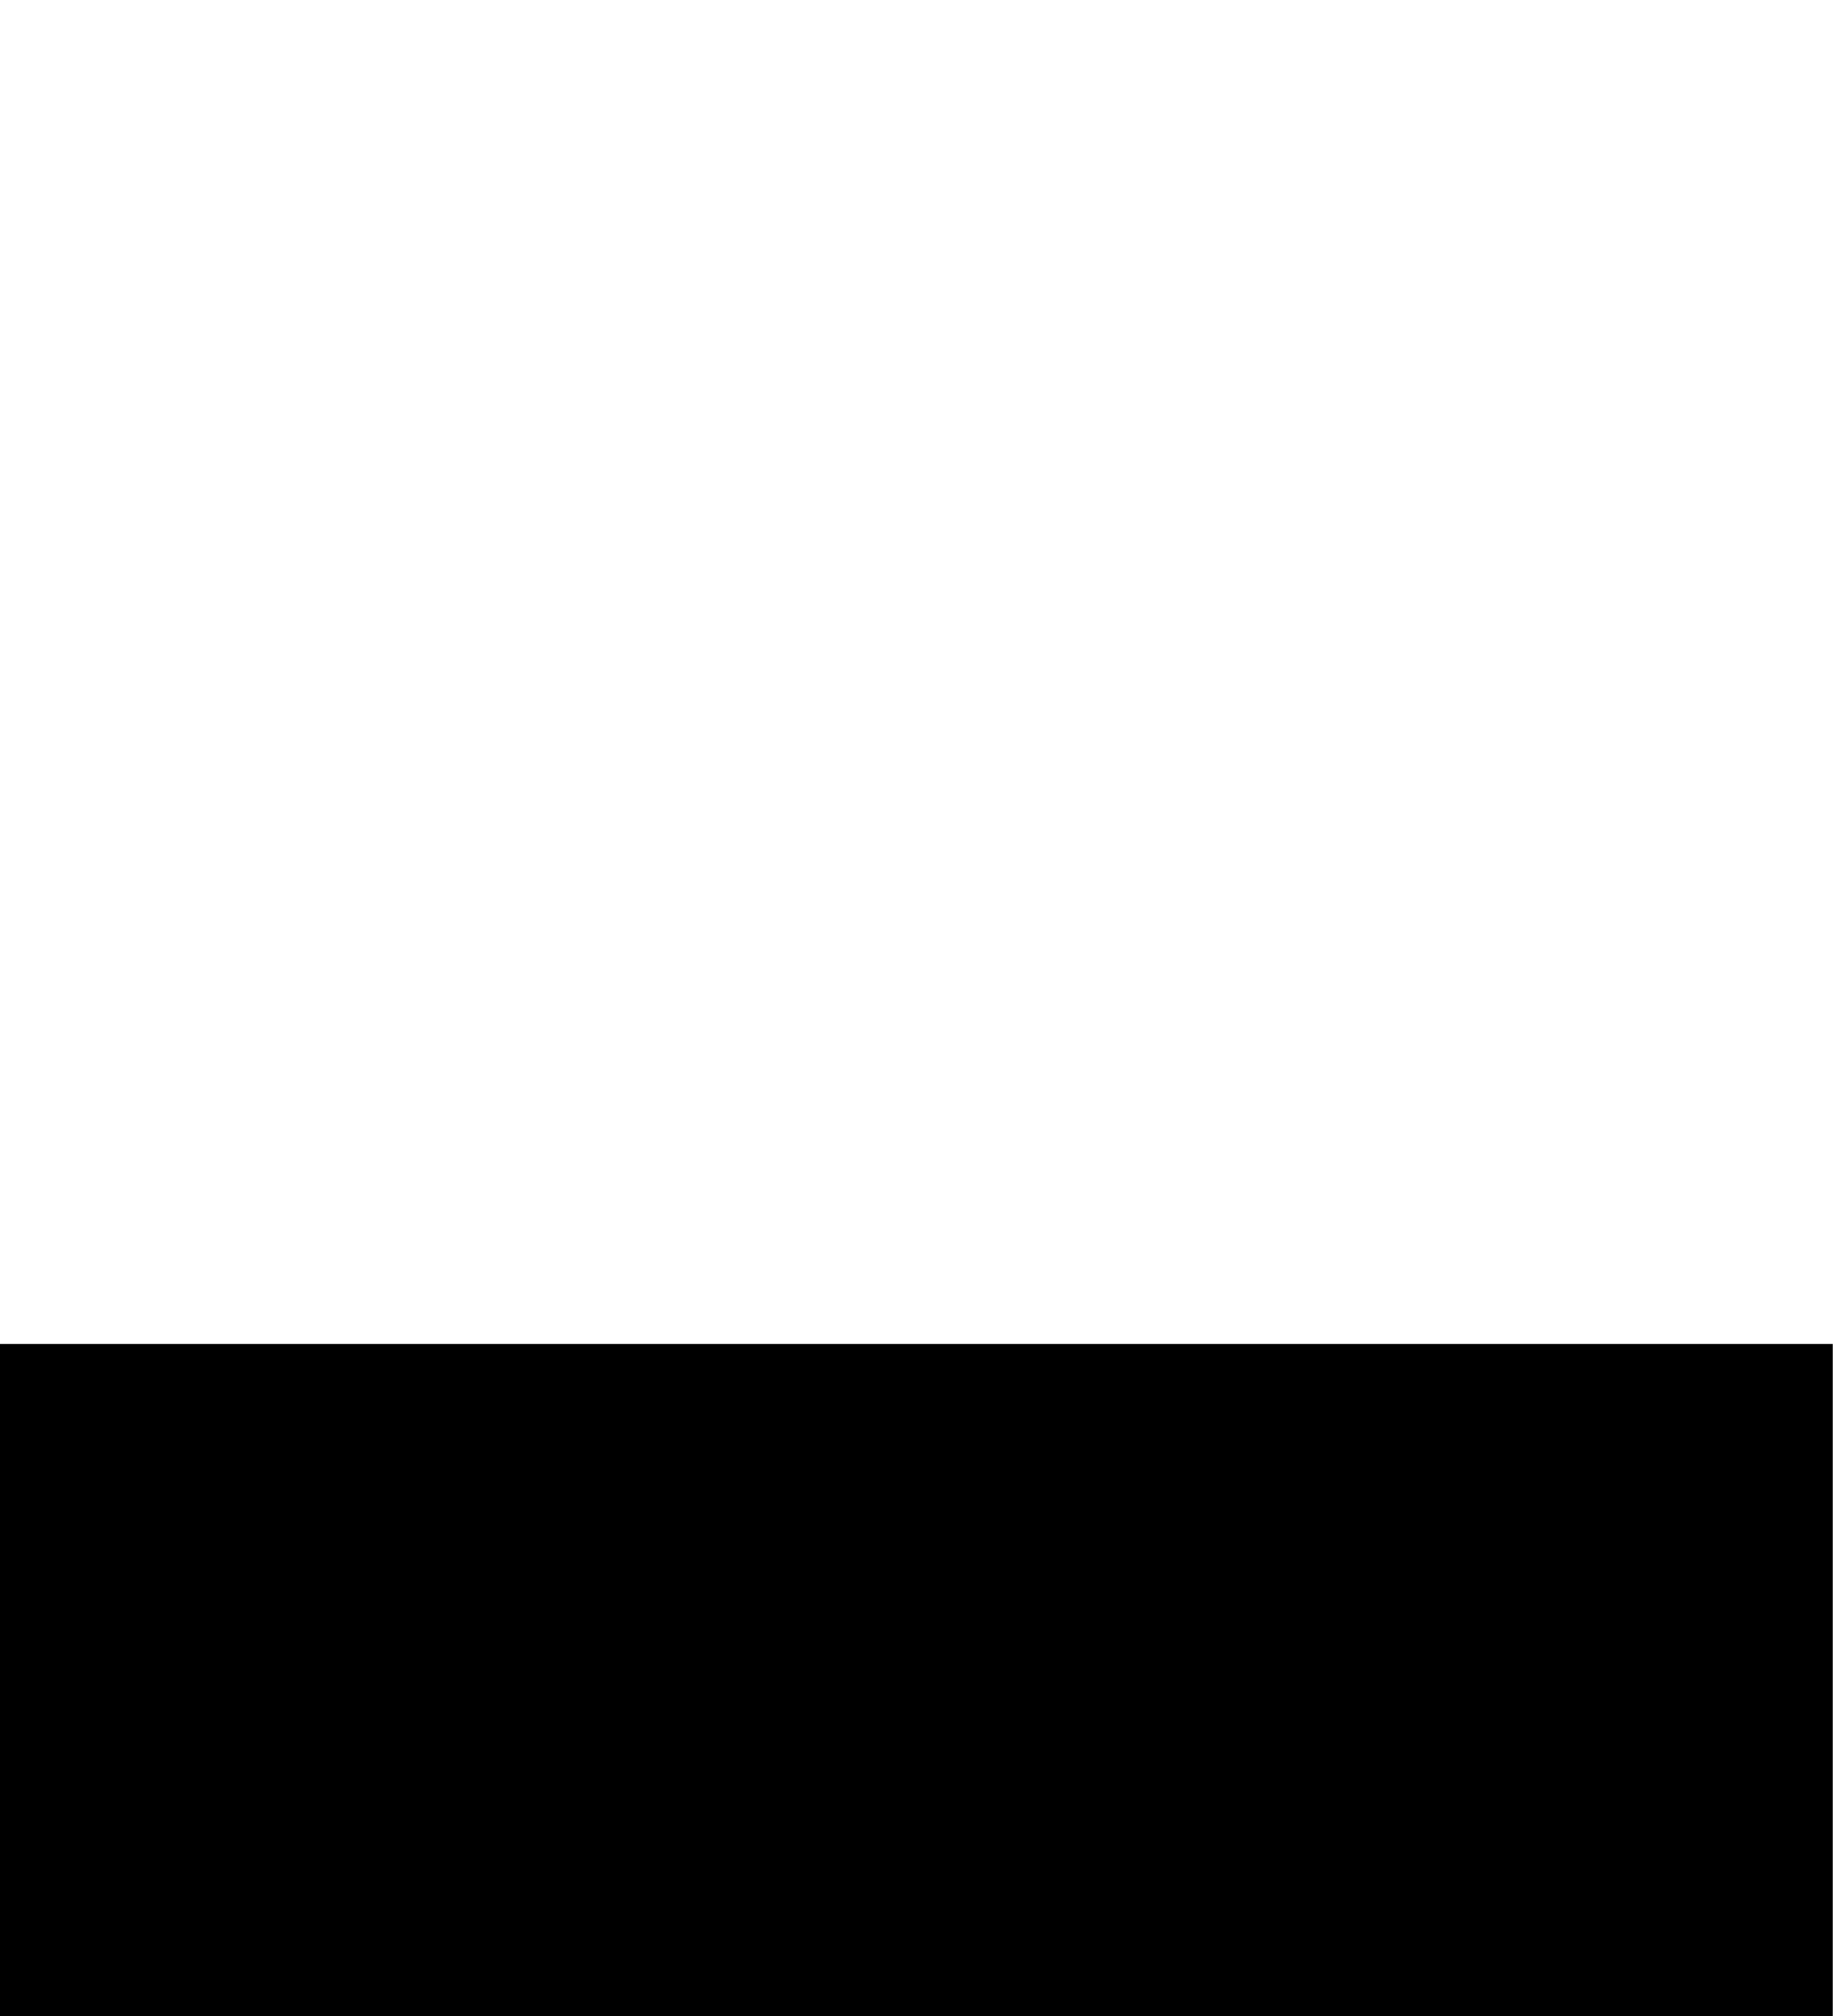
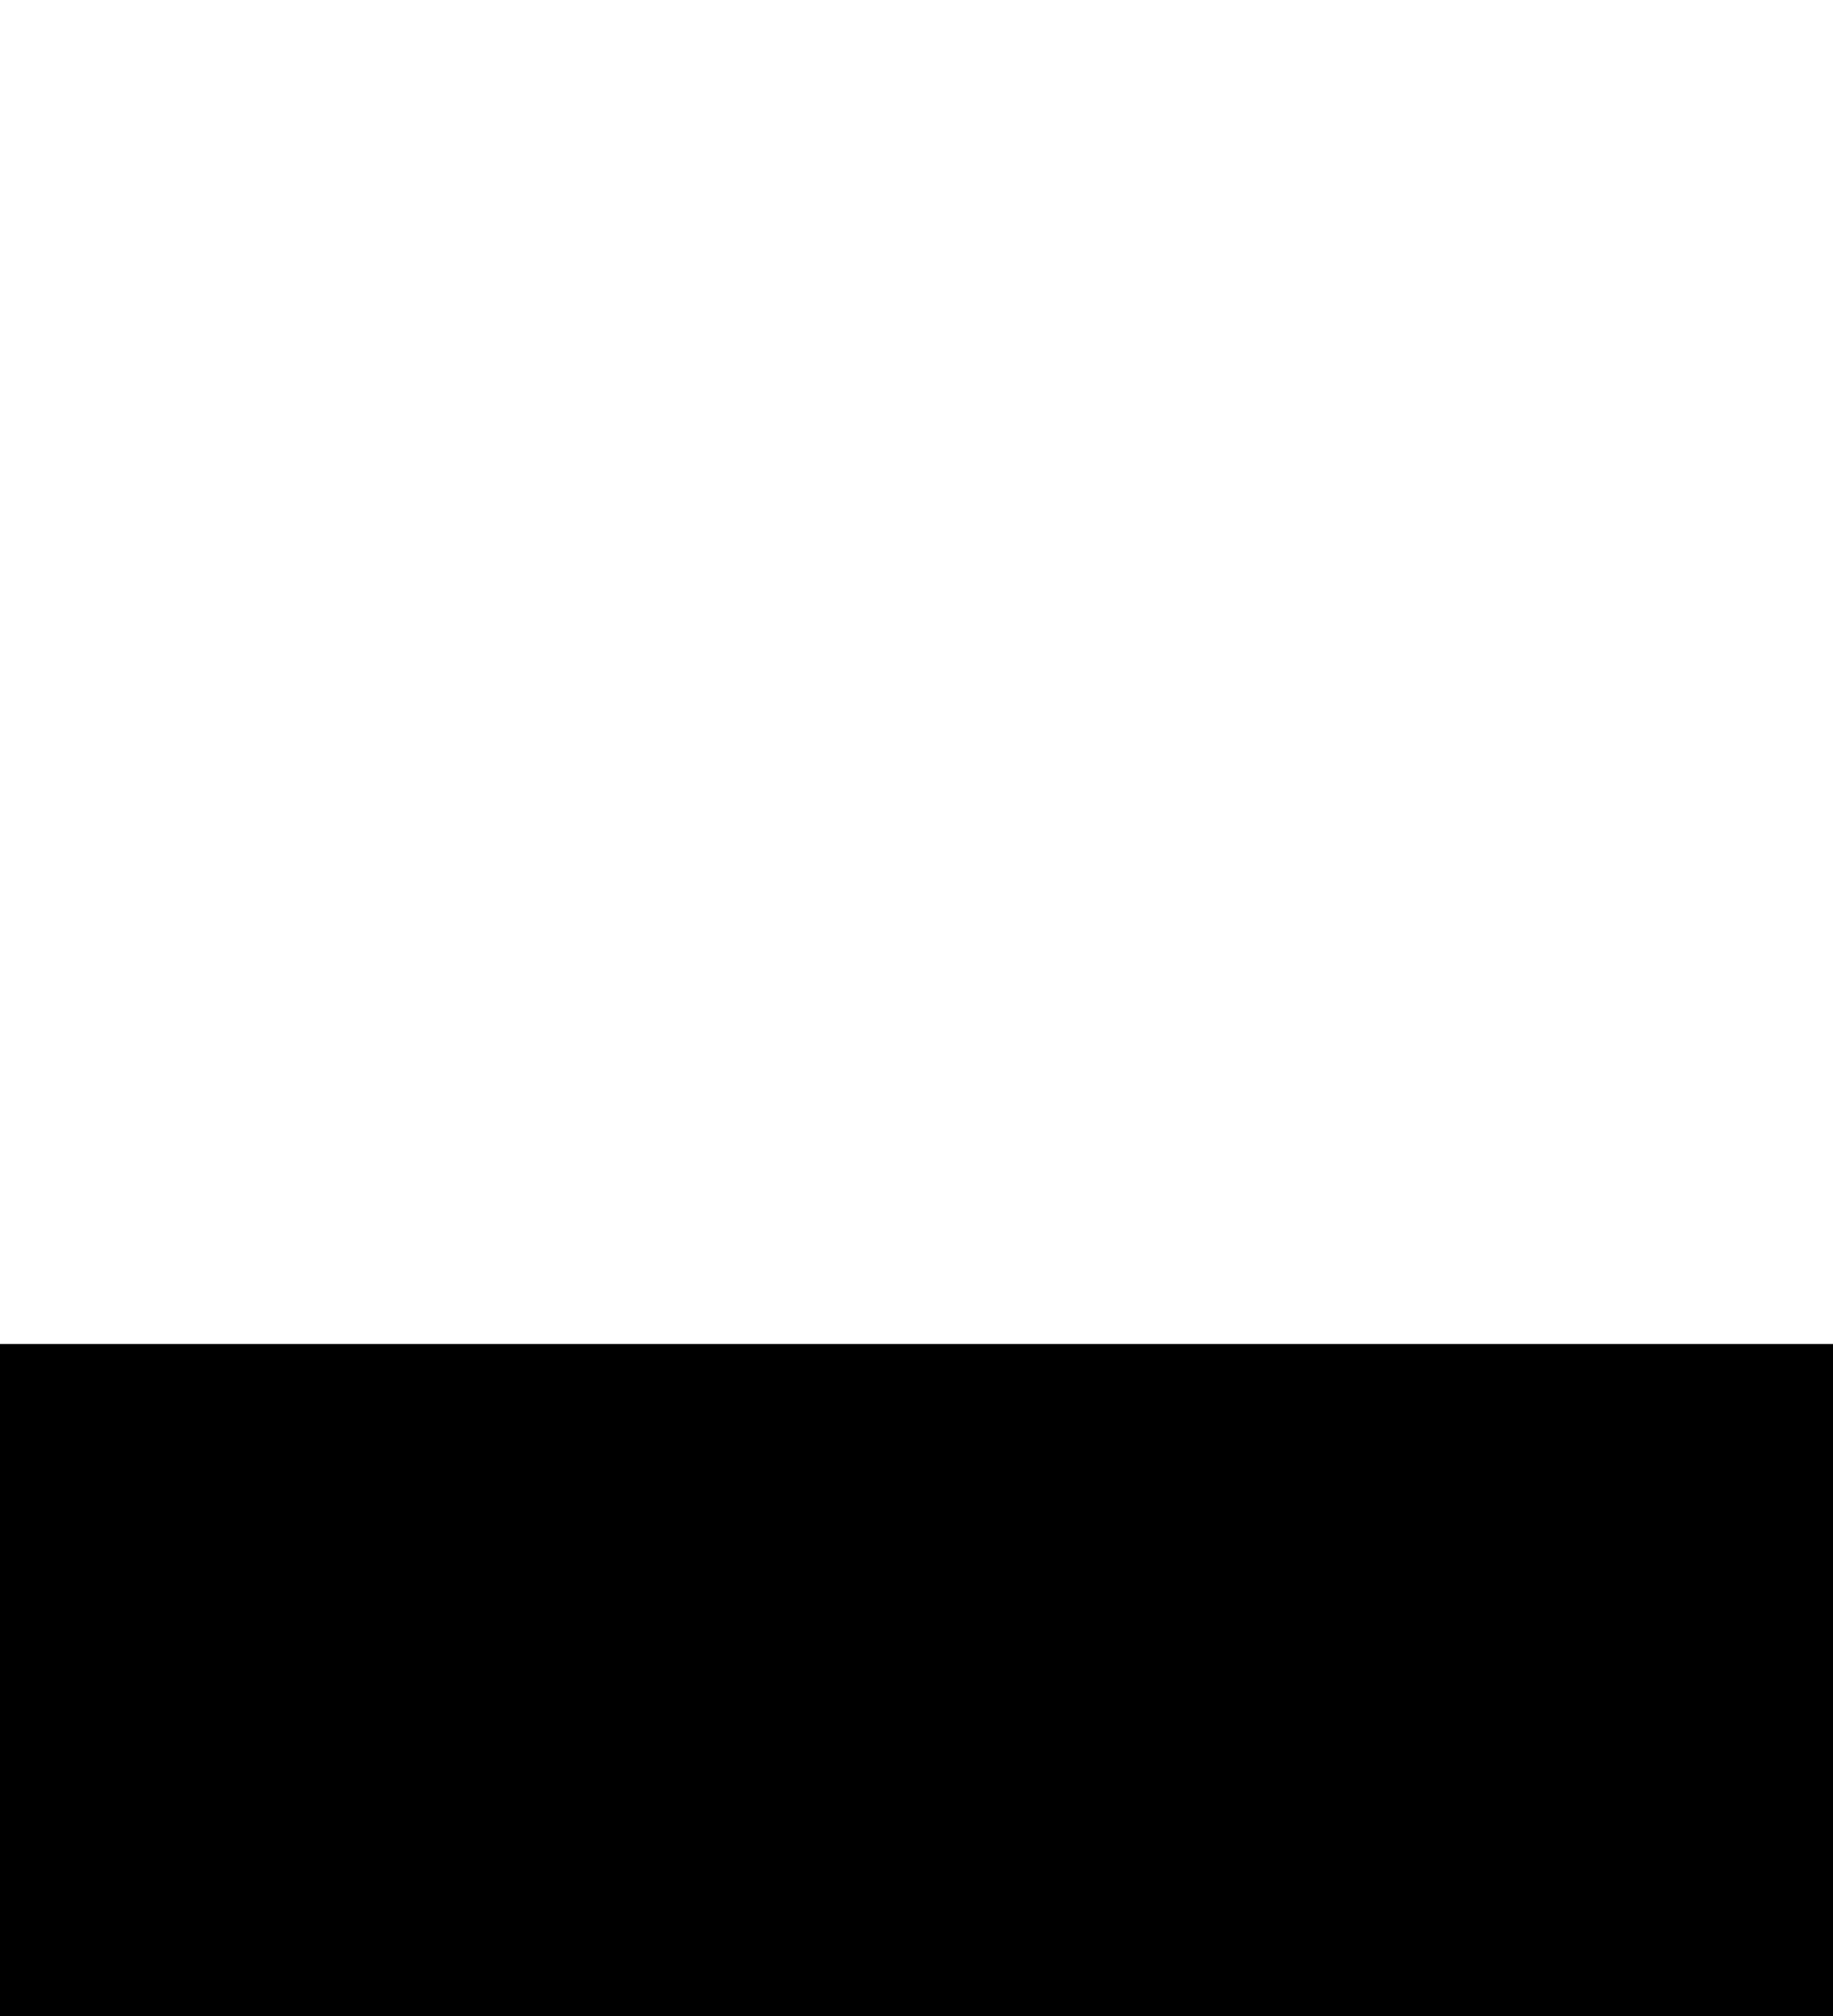
- <svg xmlns="http://www.w3.org/2000/svg" viewBox="0 0 100 110" version="1.1" id="svg23">
+ <svg xmlns="http://www.w3.org/2000/svg" id="svg23" version="1.1" viewBox="0 0 100 110">
  <defs id="defs27" />
-   <rect style="opacity:1;vector-effect:none;fill:#000000;fill-opacity:1;fill-rule:nonzero;stroke:none;stroke-width:1;stroke-linecap:round;stroke-linejoin:round;stroke-miterlimit:4;stroke-dasharray:none;stroke-dashoffset:0;stroke-opacity:1;paint-order:markers stroke fill" id="rect819" width="100" height="36.667" x="0" y="73.333" />
+   <rect y="73.333" x="-9.6" height="46.011" width="120.618" id="rect819" style="opacity:1;vector-effect:none;fill:#000000;fill-opacity:1;fill-rule:nonzero;stroke:none;stroke-width:1.23;stroke-linecap:round;stroke-linejoin:round;stroke-miterlimit:4;stroke-dasharray:none;stroke-dashoffset:0;stroke-opacity:1;paint-order:markers stroke fill" />
</svg>
